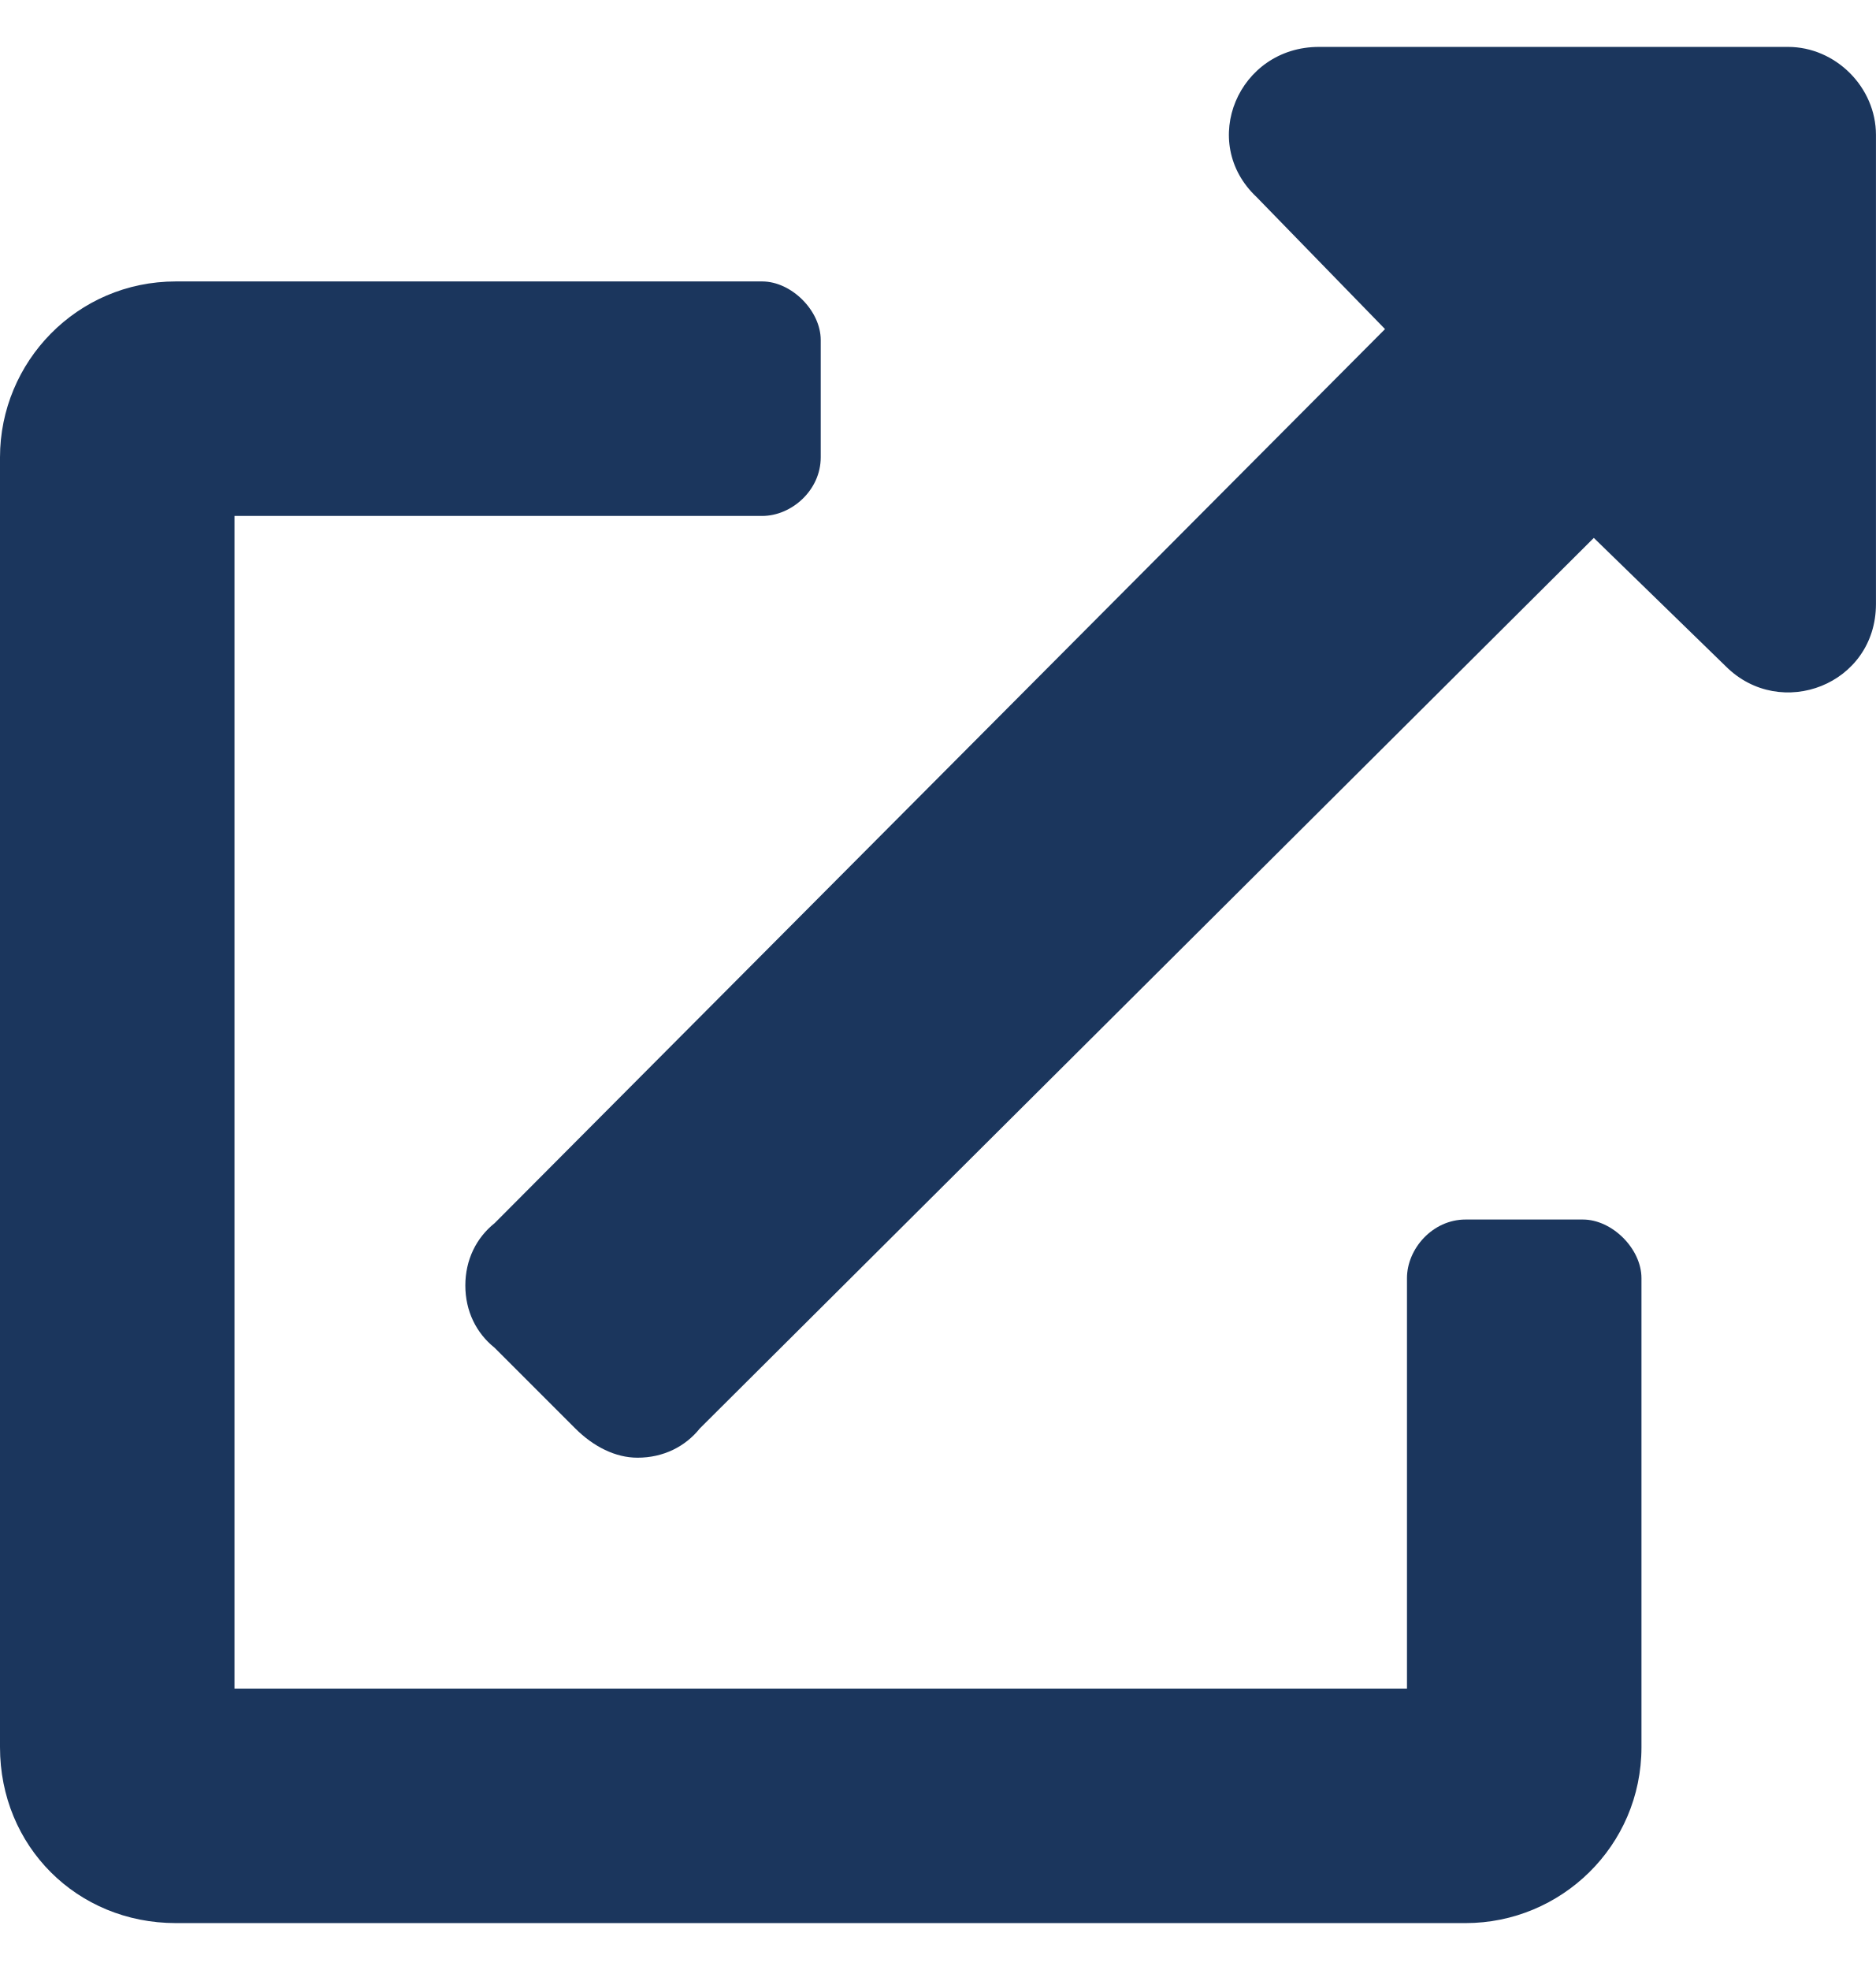
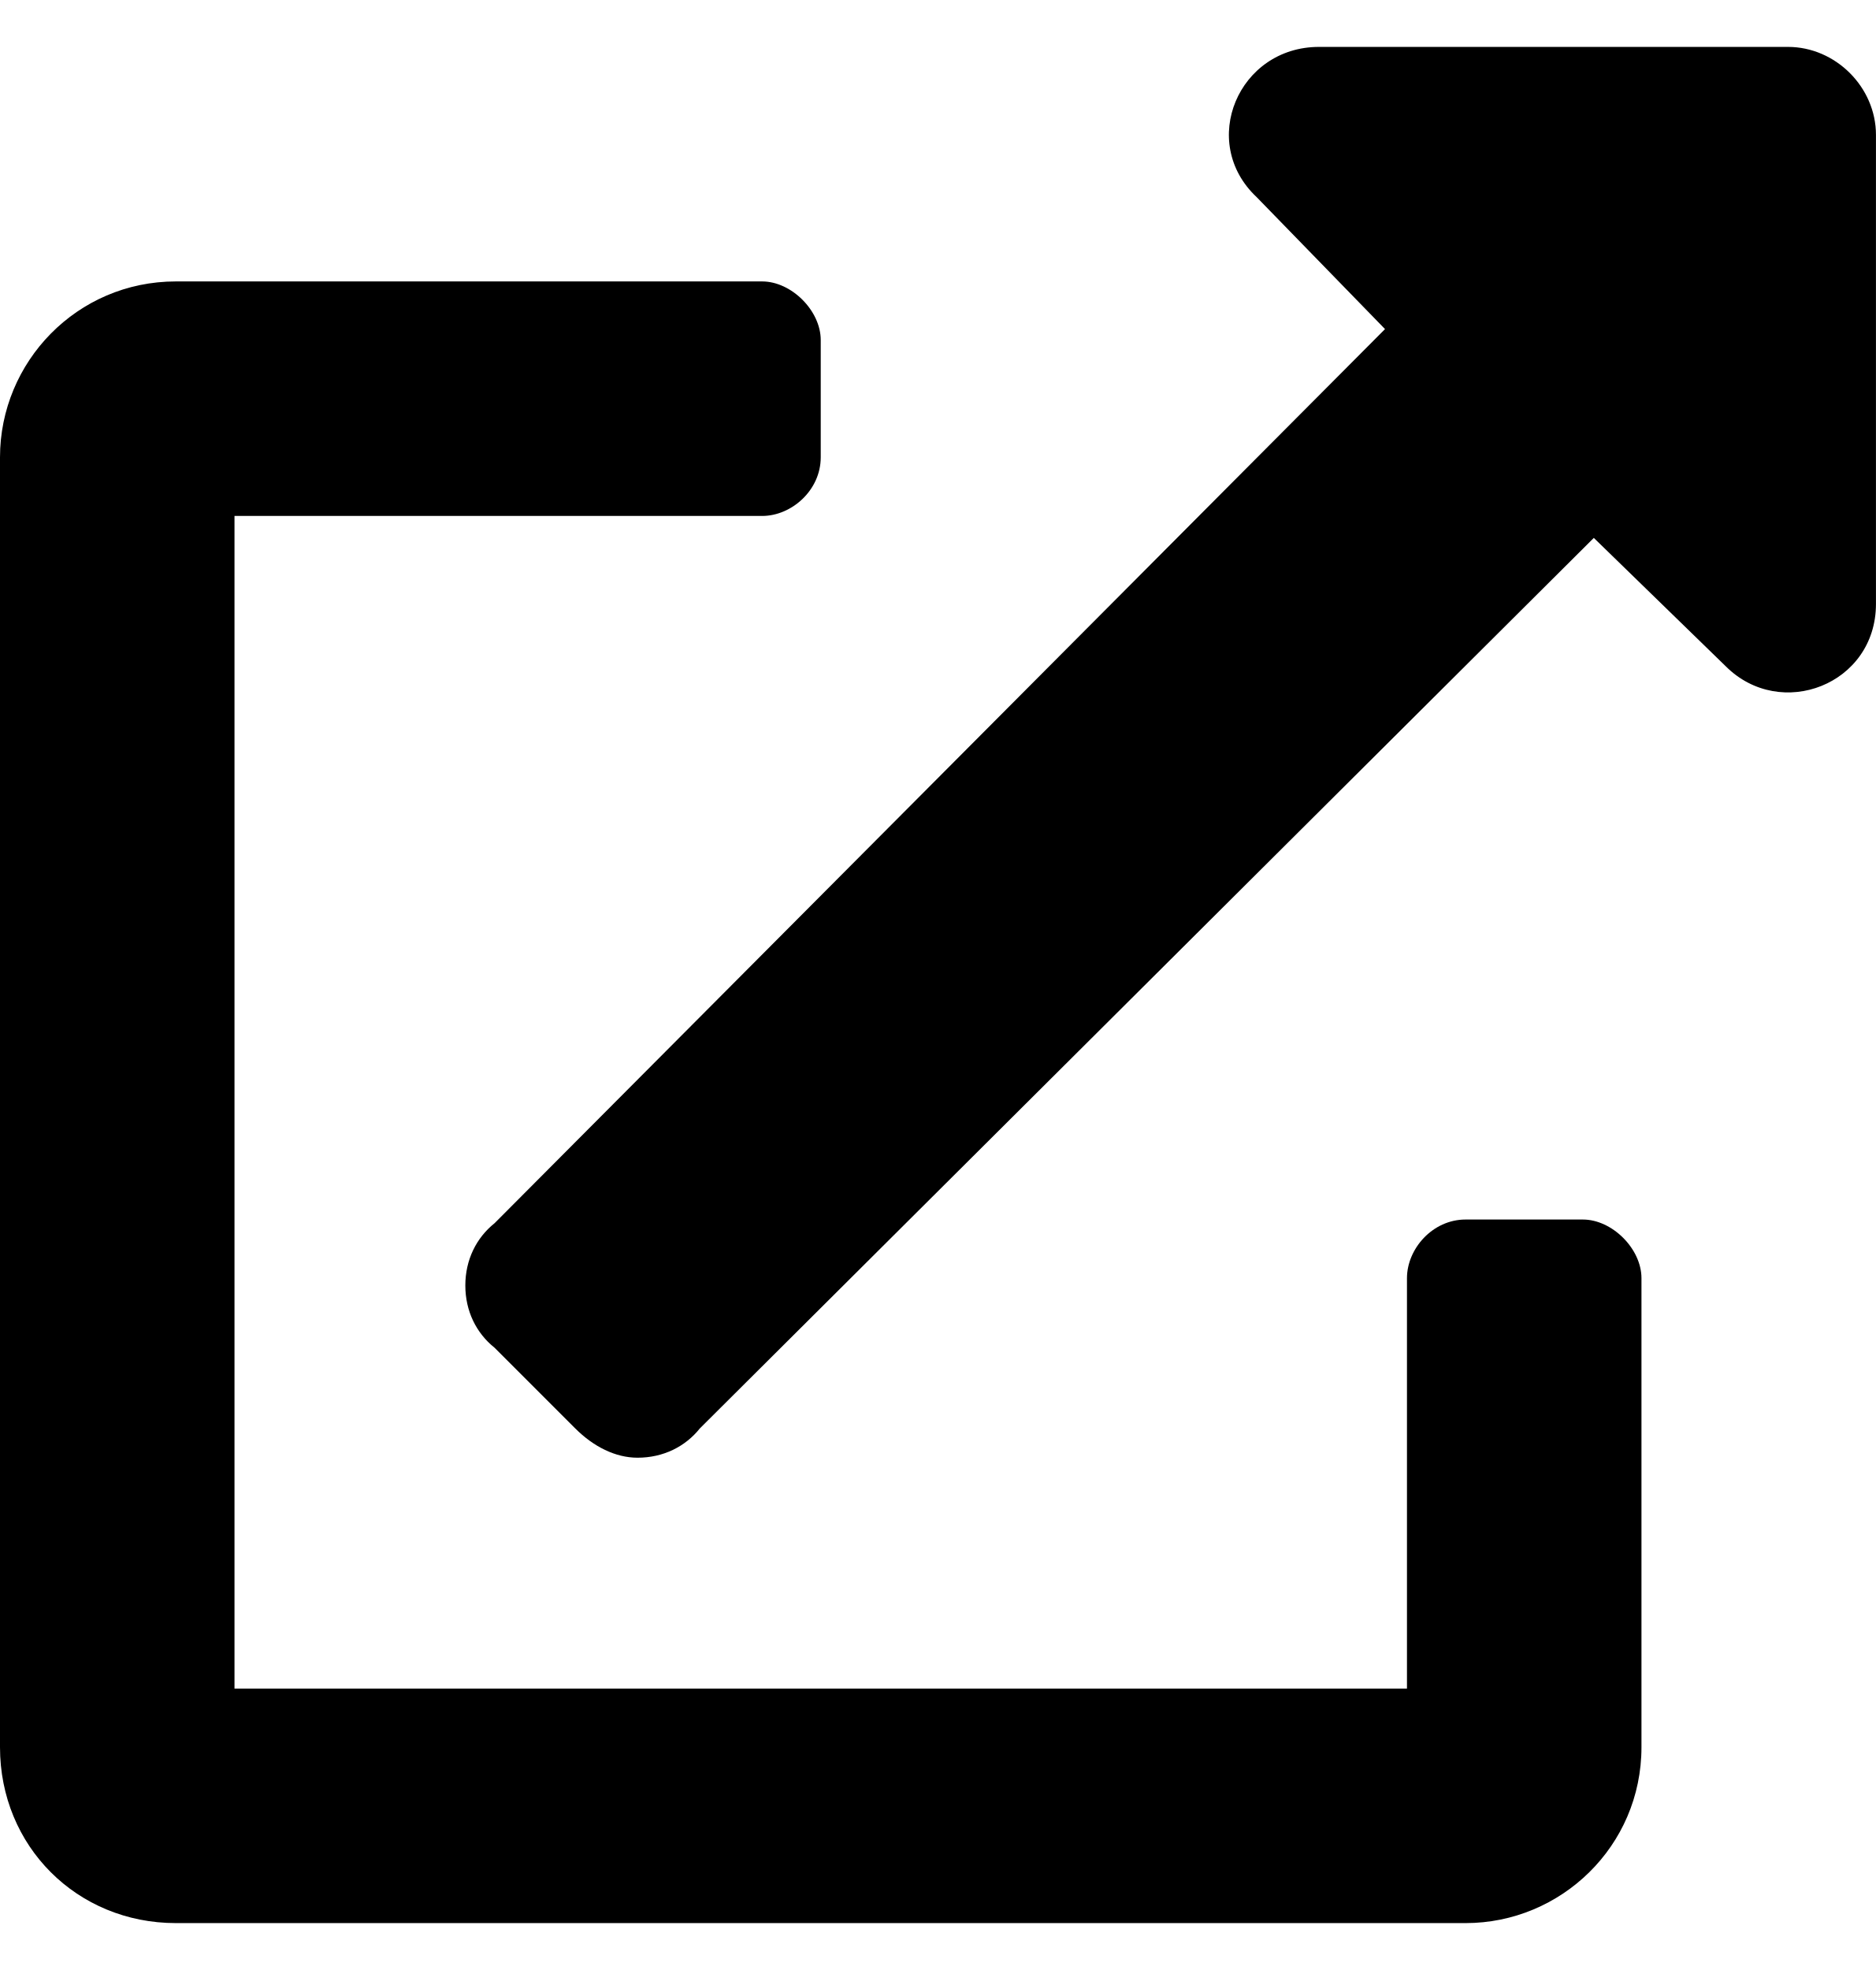
- <svg xmlns="http://www.w3.org/2000/svg" width="20" height="21" viewBox="0 0 20 21" fill="none">
-   <path d="M16.875 13H15.625C15.273 13 15 13.312 15 13.625V18H2.5V5.5H8.125C8.438 5.5 8.75 5.227 8.75 4.875V3.625C8.75 3.312 8.438 3 8.125 3H1.875C0.82 3 0 3.859 0 4.875V18.625C0 19.68 0.82 20.5 1.875 20.5H15.625C16.641 20.5 17.5 19.68 17.5 18.625V13.625C17.5 13.312 17.188 13 16.875 13ZM19.062 0.5H14.062C13.203 0.5 12.773 1.516 13.398 2.102L14.766 3.508L5.273 13.039C5.078 13.195 4.961 13.43 4.961 13.703C4.961 13.977 5.078 14.211 5.273 14.367L6.133 15.227C6.328 15.422 6.562 15.539 6.797 15.539C7.07 15.539 7.305 15.422 7.461 15.227L16.992 5.734L18.398 7.102C18.984 7.688 20 7.297 20 6.438V1.438C20 0.93 19.57 0.5 19.062 0.5Z" fill="#1B365D" />
+ <svg xmlns="http://www.w3.org/2000/svg" width="20" height="21" viewBox="0 0 20 21">
+   <path d="M16.875 13H15.625C15.273 13 15 13.312 15 13.625V18H2.5V5.5H8.125C8.438 5.5 8.75 5.227 8.75 4.875V3.625C8.75 3.312 8.438 3 8.125 3H1.875C0.82 3 0 3.859 0 4.875V18.625C0 19.68 0.82 20.5 1.875 20.5H15.625C16.641 20.5 17.5 19.68 17.5 18.625V13.625C17.5 13.312 17.188 13 16.875 13ZM19.062 0.5H14.062C13.203 0.5 12.773 1.516 13.398 2.102L14.766 3.508L5.273 13.039C5.078 13.195 4.961 13.43 4.961 13.703C4.961 13.977 5.078 14.211 5.273 14.367L6.133 15.227C6.328 15.422 6.562 15.539 6.797 15.539C7.07 15.539 7.305 15.422 7.461 15.227L16.992 5.734L18.398 7.102C18.984 7.688 20 7.297 20 6.438V1.438C20 0.93 19.57 0.5 19.062 0.5Z" />
</svg>
